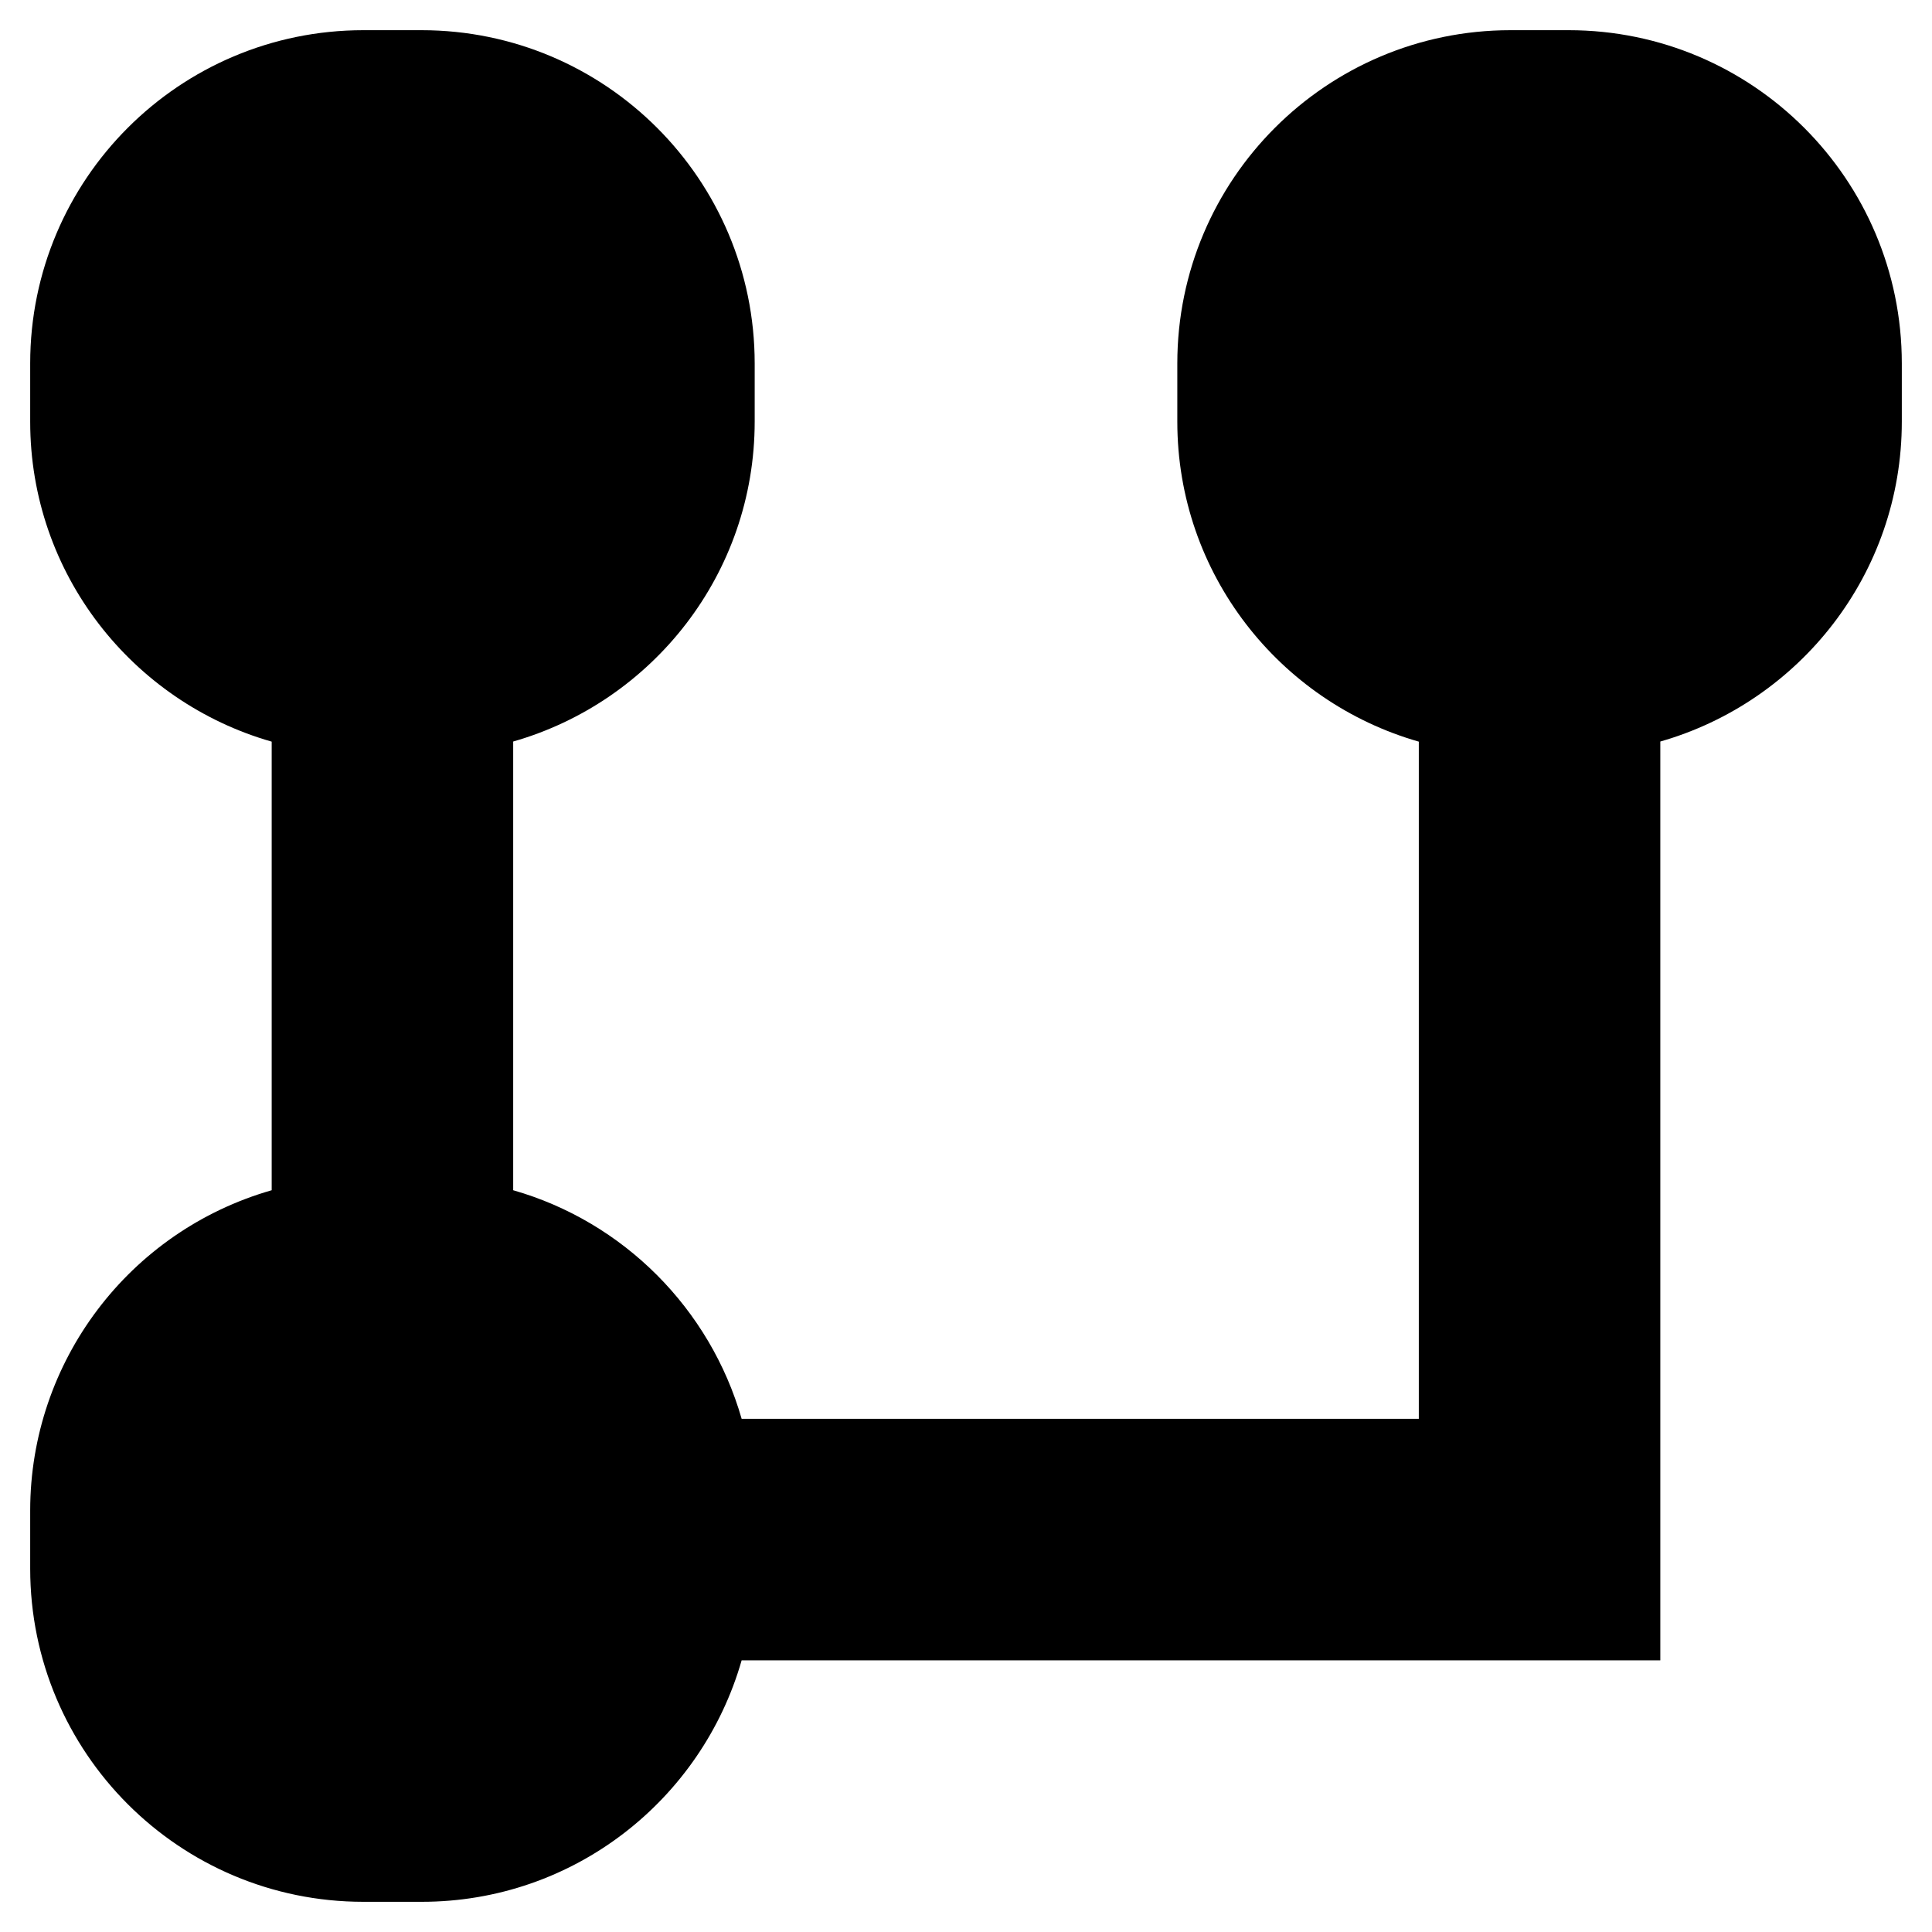
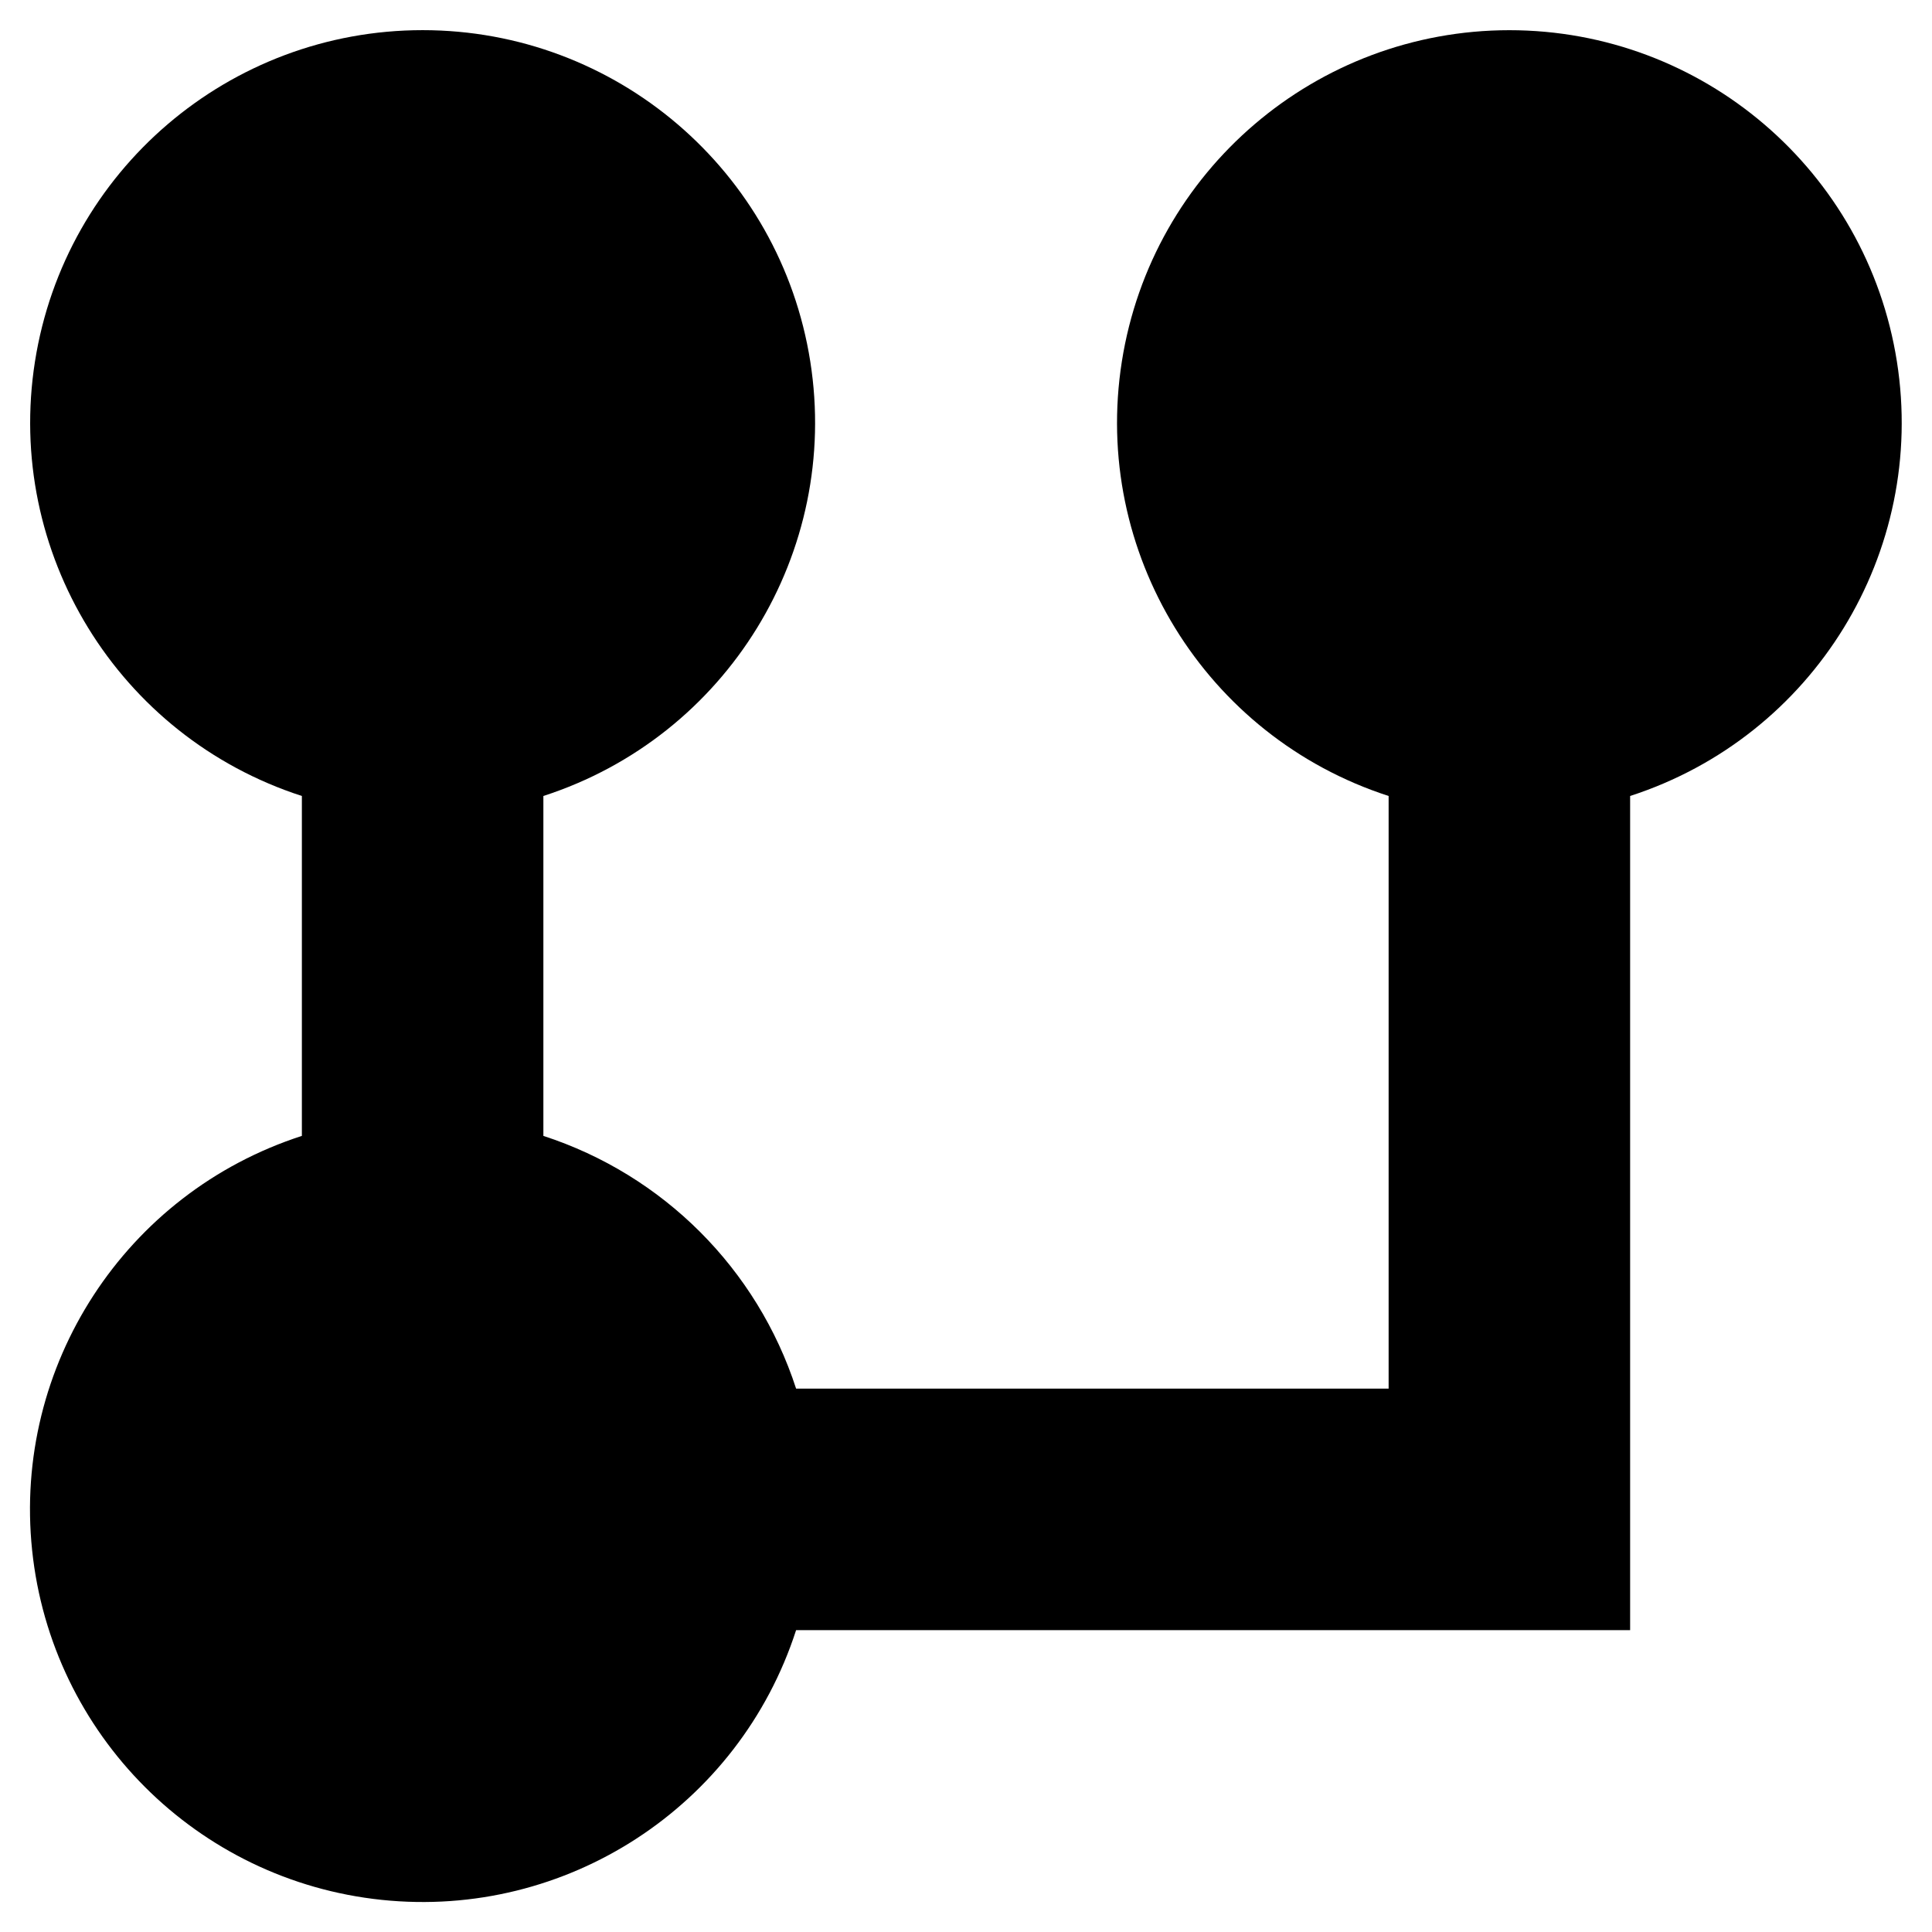
<svg xmlns="http://www.w3.org/2000/svg" viewBox="0 0 16 16" fill="currentColor">
-   <path d="M3.491.25A2.76 2.76 0 0 1 6.25 3.009v.482c0 1.26-.846 2.32-2 2.65v3.716c.913.261 1.63.98 1.892 1.893h5.608V6.142c-1.154-.33-2-1.39-2-2.65v-.483A2.76 2.76 0 0 1 12.509.25h.482a2.76 2.76 0 0 1 2.759 2.759v.482c0 1.26-.846 2.32-2 2.65v7.609H6.142c-.33 1.154-1.39 2-2.65 2h-.483A2.76 2.76 0 0 1 .25 12.991v-.482a2.76 2.76 0 0 1 2-2.652V6.142c-1.154-.33-2-1.39-2-2.65v-.483A2.76 2.76 0 0 1 3.009.25z" />
+   <path d="M12.5.25a3.25 3.25 0 0 1 1 6.342V13.5H6.593A3.251 3.251 0 1 1 2.5 9.407V6.592a3.25 3.25 0 1 1 2 0v2.815A3.26 3.26 0 0 1 6.593 11.5H11.5V6.592a3.25 3.25 0 0 1 1-6.342" />
</svg>
